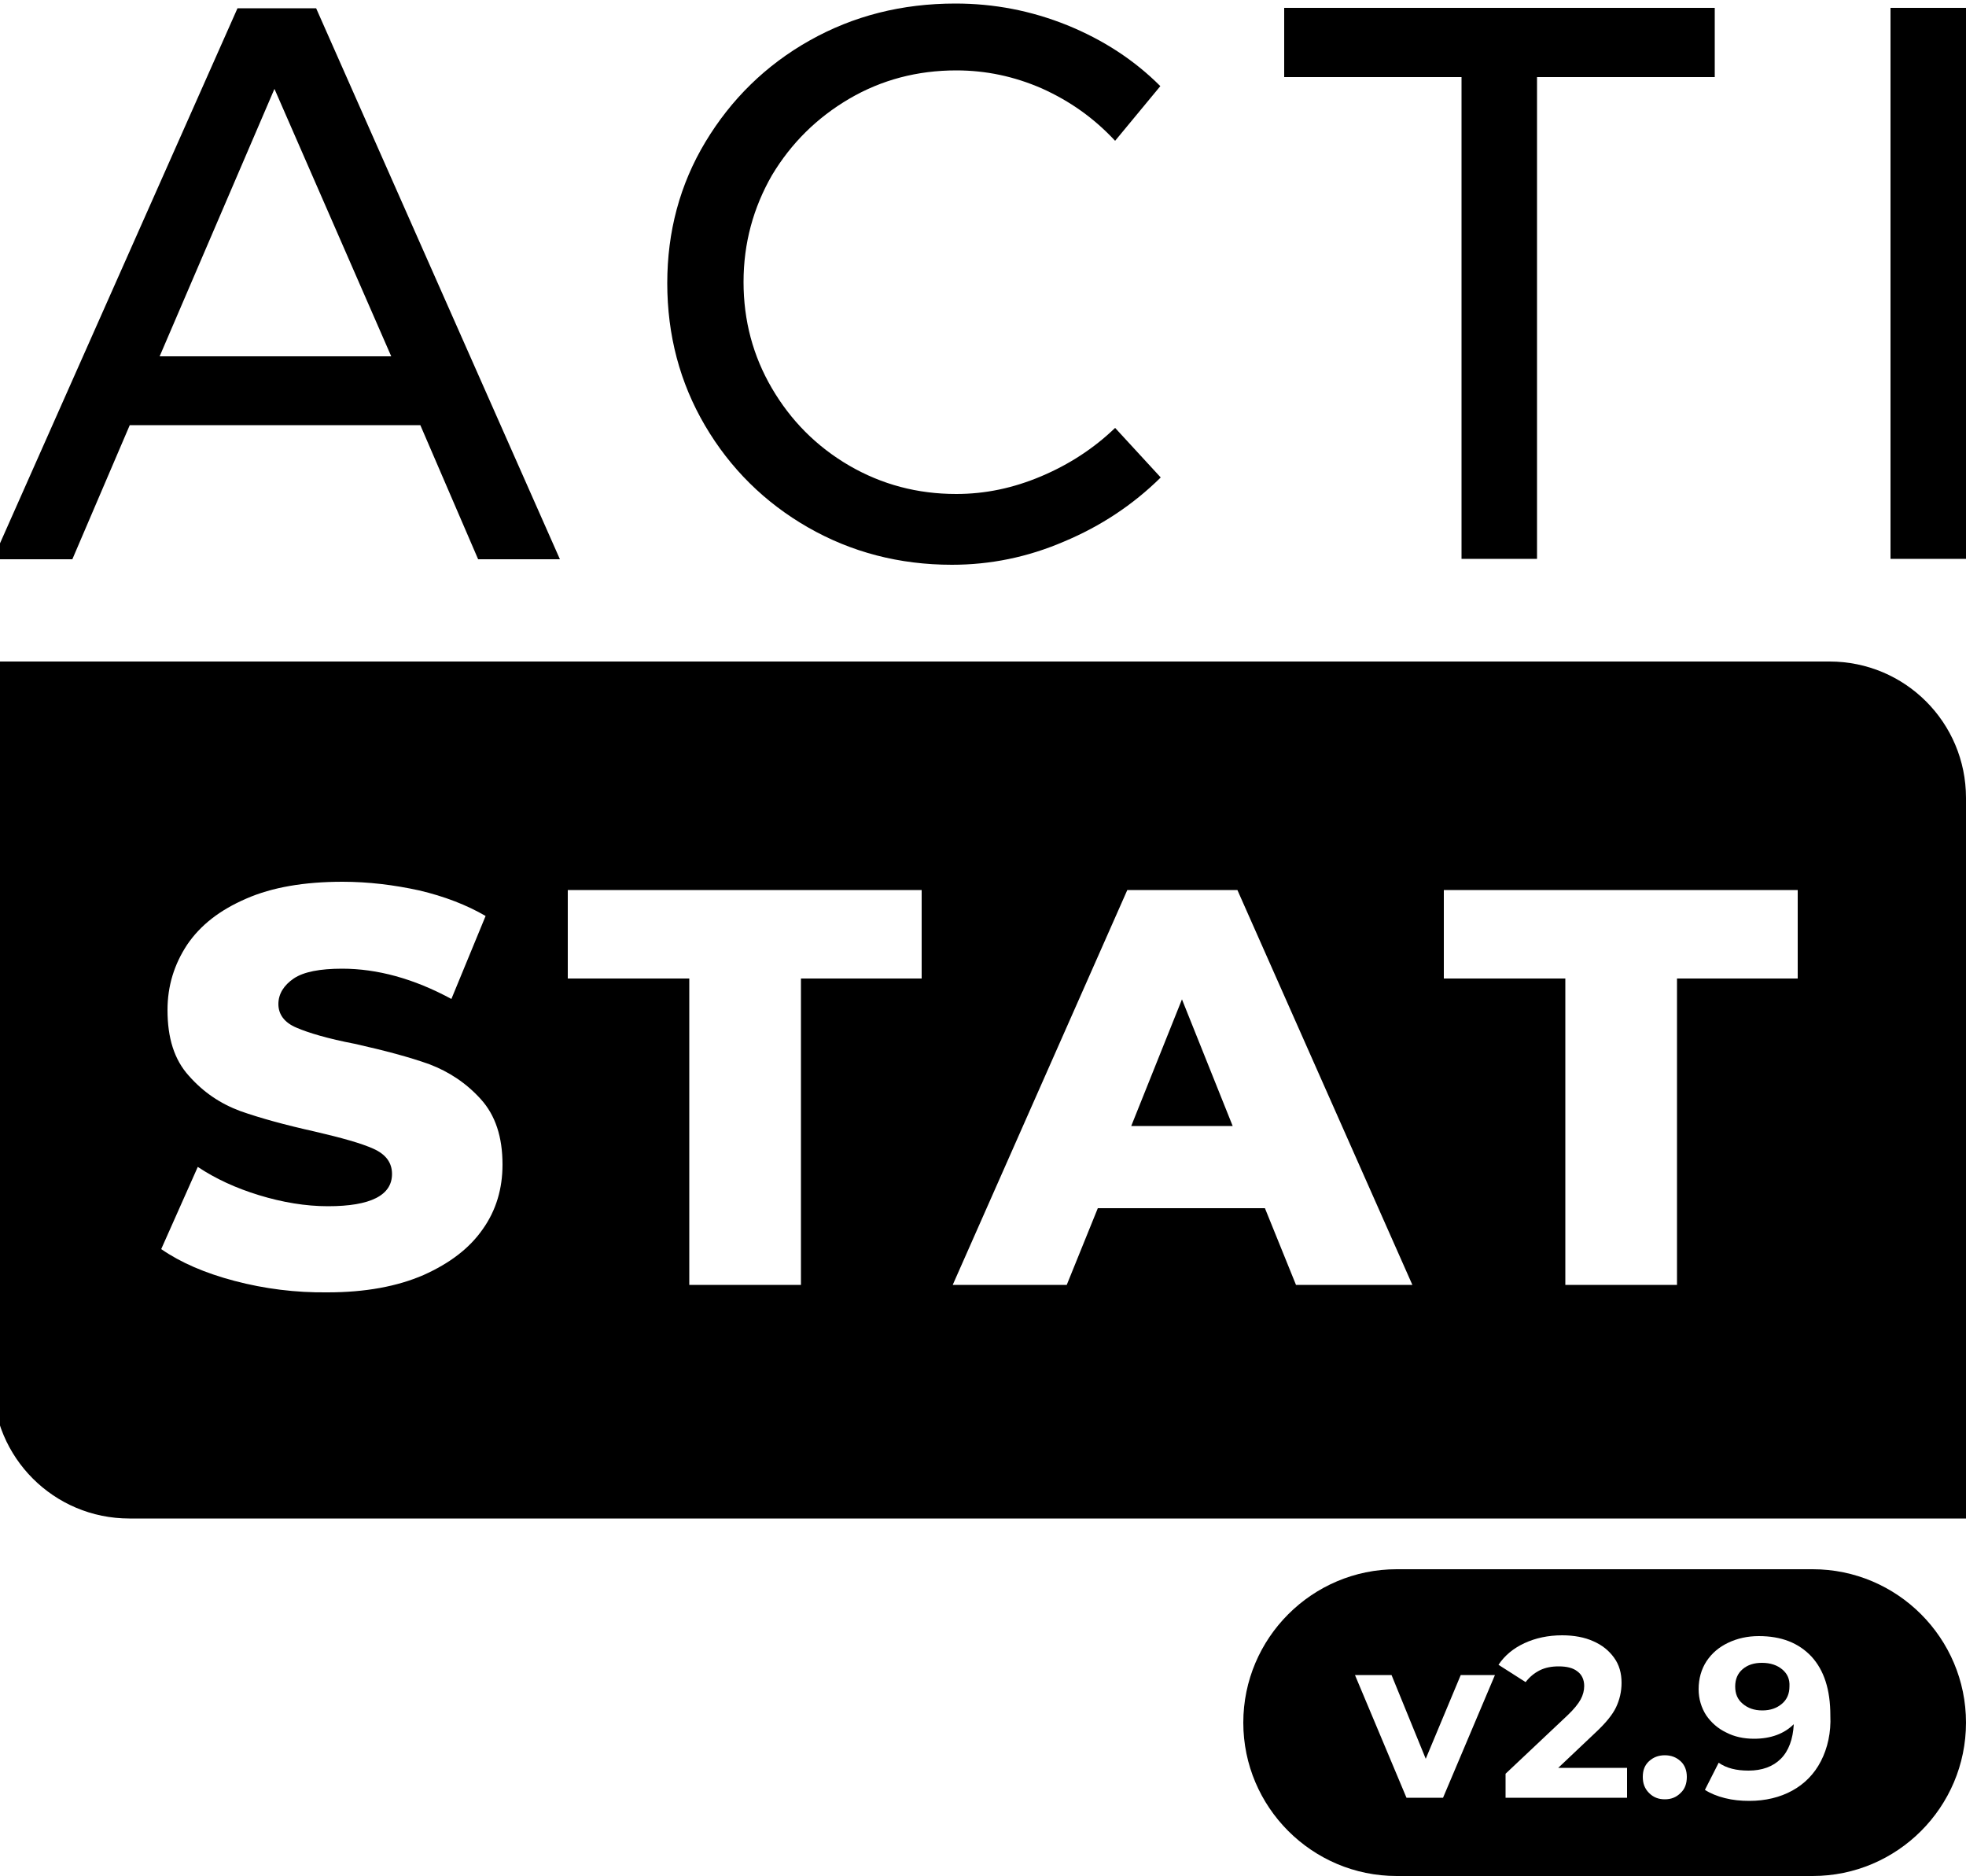
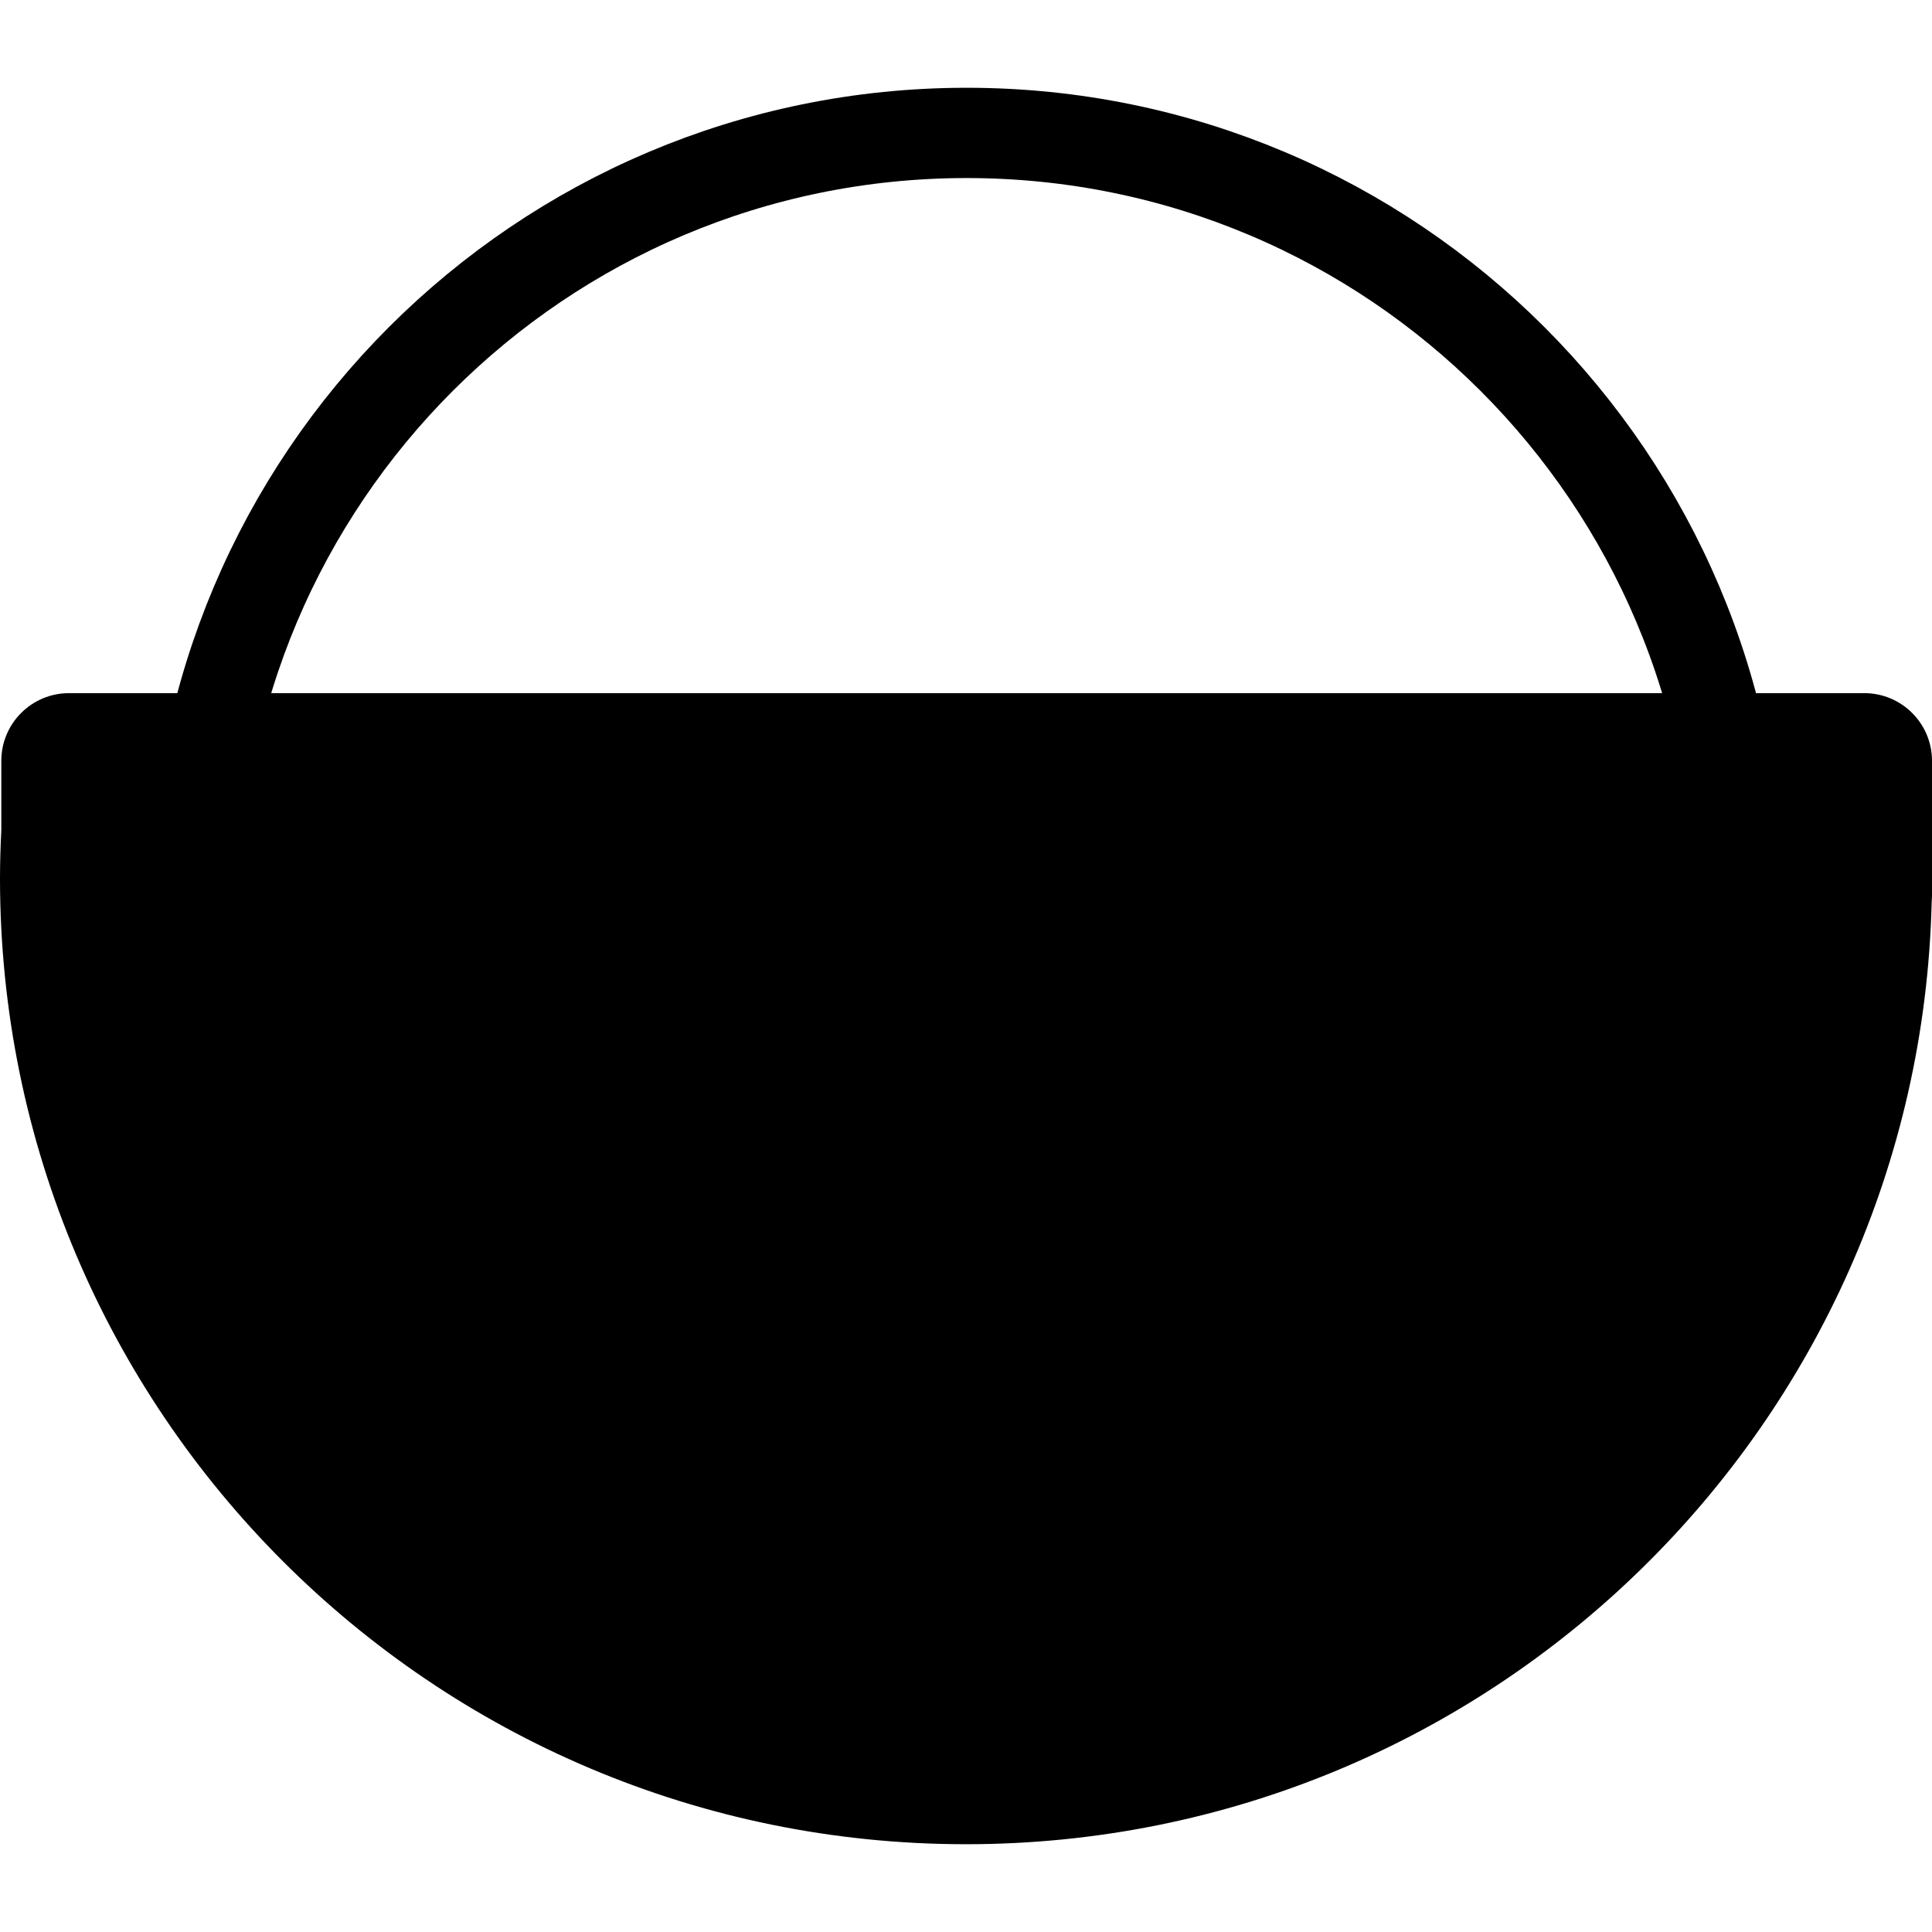
- <svg xmlns="http://www.w3.org/2000/svg" version="1.1" id="Calque_1" x="0px" y="0px" viewBox="0 0 500 477" style="enable-background:new 0 0 500 477;" xml:space="preserve">
-   <path d="M106.9,108.1H33l-14.6,34.1H-1.8L60.4,2.1h20l62,140.1h-20.8L106.9,108.1z M99.5,90.6L69.8,22.6L40.6,90.6H99.5z" />
-   <path d="M265,22.5c-7.1-3.1-14.3-4.6-21.8-4.6c-9.9,0-19,2.4-27.2,7.2c-8.2,4.8-14.8,11.3-19.7,19.5c-4.7,8.2-7.2,17.2-7.2,27.1                 c0,9.8,2.4,18.8,7.2,27c4.8,8.2,11.3,14.8,19.7,19.7c8.3,4.8,17.3,7.2,27.2,7.2c7.4,0,14.5-1.5,21.6-4.5c7.1-3,13.4-7.1,18.8-12.3                 l11.6,12.6c-7.1,7-15.3,12.4-24.6,16.3c-9.3,4-18.8,5.9-28.5,5.9c-13.4,0-25.6-3.2-36.6-9.5c-11-6.3-19.8-15-26.2-25.9                 c-6.4-10.9-9.6-23-9.6-36.2c0-13.1,3.2-25.1,9.7-35.9c6.5-10.8,15.3-19.5,26.5-25.8c11.2-6.3,23.5-9.4,37.1-9.4                 c9.8,0,19.2,1.8,28.4,5.5c9.1,3.7,17,8.8,23.7,15.5l-11.5,13.9C278.2,30,272.1,25.7,265,22.5" />
-   <polygon points="436.1,2 436.1,19.6 390.9,19.6 390.9,142.1 371.7,142.1 371.7,19.6 326.6,19.6 326.6,2 " />
-   <rect x="480.8" y="2" width="19.2" height="140.1" />
-   <g>
-     <polygon points="287.7,286.3 313.5,286.3 300.6,254.1                 " />
-     <path d="M-1.8,168.3v183.1c0,19.2,15.5,34.7,34.7,34.7H500V202.9c0-19.2-15.5-34.7-34.7-34.7H-1.8z M122.8,312.5                                c-3.4,4.9-8.4,8.7-15.1,11.7c-6.7,2.9-14.8,4.4-24.4,4.4c-8.1,0.1-16-0.9-23.6-2.9c-7.6-2-13.8-4.7-18.7-8.1l9.3-20.9                                c4.5,3,9.7,5.4,15.6,7.2c5.9,1.8,11.8,2.8,17.5,2.8c10.9,0,16.3-2.8,16.3-8.2c0-2.9-1.6-5-4.7-6.4c-3.1-1.4-8.1-2.8-15-4.4                                c-7.6-1.7-13.8-3.4-18.9-5.2c-5.1-1.9-9.4-4.8-13.1-9c-3.7-4.1-5.4-9.6-5.4-16.7c0-6.1,1.7-11.6,5-16.6c3.4-5,8.3-8.8,15-11.7                                c6.6-2.9,14.8-4.3,24.5-4.3c6.6,0,13.1,0.8,19.5,2.2c6.4,1.5,12.1,3.7,16.9,6.5l-8.7,21.1c-9.6-5.2-18.9-7.7-27.8-7.7                                c-5.6,0-9.8,0.8-12.3,2.5c-2.5,1.7-3.9,3.9-3.9,6.5s1.5,4.7,4.6,6c3,1.3,8,2.8,14.8,4.1c7.6,1.7,14,3.4,19,5.2                                c5,1.9,9.4,4.8,13.1,8.9c3.7,4.1,5.5,9.6,5.5,16.6C127.8,302.2,126.2,307.7,122.8,312.5z M234.4,248.8h-30.7v77.9h-28.4v-77.9                                h-30.9v-22.5h90V248.8z M329.6,326.7l-7.9-19.5h-42.5l-7.9,19.5h-29l44.4-100.4h28l44.5,100.4H329.6z M457.2,248.8h-30.7v77.9                                h-28.4v-77.9h0h-30.9v-22.5h90V248.8z" />
-   </g>
-   <g>
-     <path d="M453.3,424.5c-1.3-1.1-3-1.7-5.2-1.7c-2,0-3.6,0.5-4.9,1.6c-1.3,1.1-1.9,2.6-1.9,4.4c0,1.9,0.6,3.3,1.9,4.4                                c1.3,1.1,2.9,1.7,5,1.7c2.1,0,3.7-0.6,5-1.7c1.3-1.1,1.9-2.6,1.9-4.4C455.2,427,454.6,425.6,453.3,424.5z" />
-     <path d="M461,399H355.2c-21.5,0-39,17.5-39,39v0c0,21.5,17.5,39,39,39H461c21.5,0,39-17.5,39-39v0C500,416.5,482.5,399,461,399z                                M367,457.1h-9.3l-13.1-31.2h9.3l8.7,21.3l8.9-21.3h8.7L367,457.1z M413.6,457.1h-30.7V451l15.7-14.8c1.7-1.6,2.8-3,3.4-4.1                                c0.6-1.1,0.9-2.3,0.9-3.4c0-1.6-0.6-2.9-1.7-3.7c-1.1-0.9-2.7-1.3-4.8-1.3c-1.8,0-3.4,0.3-4.8,1c-1.4,0.7-2.6,1.7-3.6,3l-6.9-4.4                                c1.6-2.4,3.8-4.2,6.6-5.5c2.8-1.3,6-2,9.6-2c3,0,5.7,0.5,7.9,1.5c2.3,1,4,2.4,5.3,4.2c1.3,1.8,1.9,3.9,1.9,6.4                                c0,2.2-0.5,4.3-1.4,6.2c-0.9,1.9-2.7,4.1-5.4,6.6l-9.3,8.8h17.5V457.1z M427.4,455.9c-1.1,1.1-2.4,1.6-4,1.6c-1.6,0-2.9-0.5-4-1.6                                c-1.1-1.1-1.6-2.4-1.6-4.1c0-1.7,0.5-3,1.6-4c1.1-1,2.4-1.5,4-1.5c1.6,0,2.9,0.5,4,1.5c1.1,1,1.6,2.4,1.6,4                                C429,453.5,428.5,454.9,427.4,455.9z M463.1,447.8c-1.7,3.3-4.2,5.8-7.3,7.5c-3.1,1.7-6.8,2.6-10.9,2.6c-2.2,0-4.2-0.2-6.2-0.7                                c-2-0.5-3.7-1.2-5.1-2.1l3.5-6.9c2,1.4,4.5,2,7.6,2c3.4,0,6.2-1,8.2-3c2-2,3.1-5,3.3-8.8c-2.4,2.4-5.8,3.7-10.1,3.7                                c-2.6,0-5-0.5-7.1-1.6c-2.1-1-3.8-2.5-5.1-4.4c-1.2-1.9-1.9-4.1-1.9-6.6c0-2.7,0.7-5.1,2-7.1c1.4-2.1,3.2-3.6,5.5-4.7                                c2.3-1.1,4.9-1.7,7.8-1.7c5.7,0,10.1,1.7,13.4,5.2c3.2,3.5,4.8,8.4,4.8,15C465.7,440.5,464.8,444.5,463.1,447.8z" />
-   </g>
+ <svg xmlns="http://www.w3.org/2000/svg" width="20" height="20" viewBox="0 0 428 389.11">
+   <circle cx="214.15" cy="181" r="171" fill="none" stroke="currentColor" stroke-miterlimit="10" stroke-width="20" />
+   <path d="M413 134.11H15.29a15 15 0 0 0-15 15v15.3C.12 168 0 171.52 0 175.11c0 118.19 95.81 214 214 214 116.4 0 211.1-92.94 213.93-208.67 0-.44.07-.88.07-1.33v-30a15 15 0 0 0-15-15Z" />
</svg>
